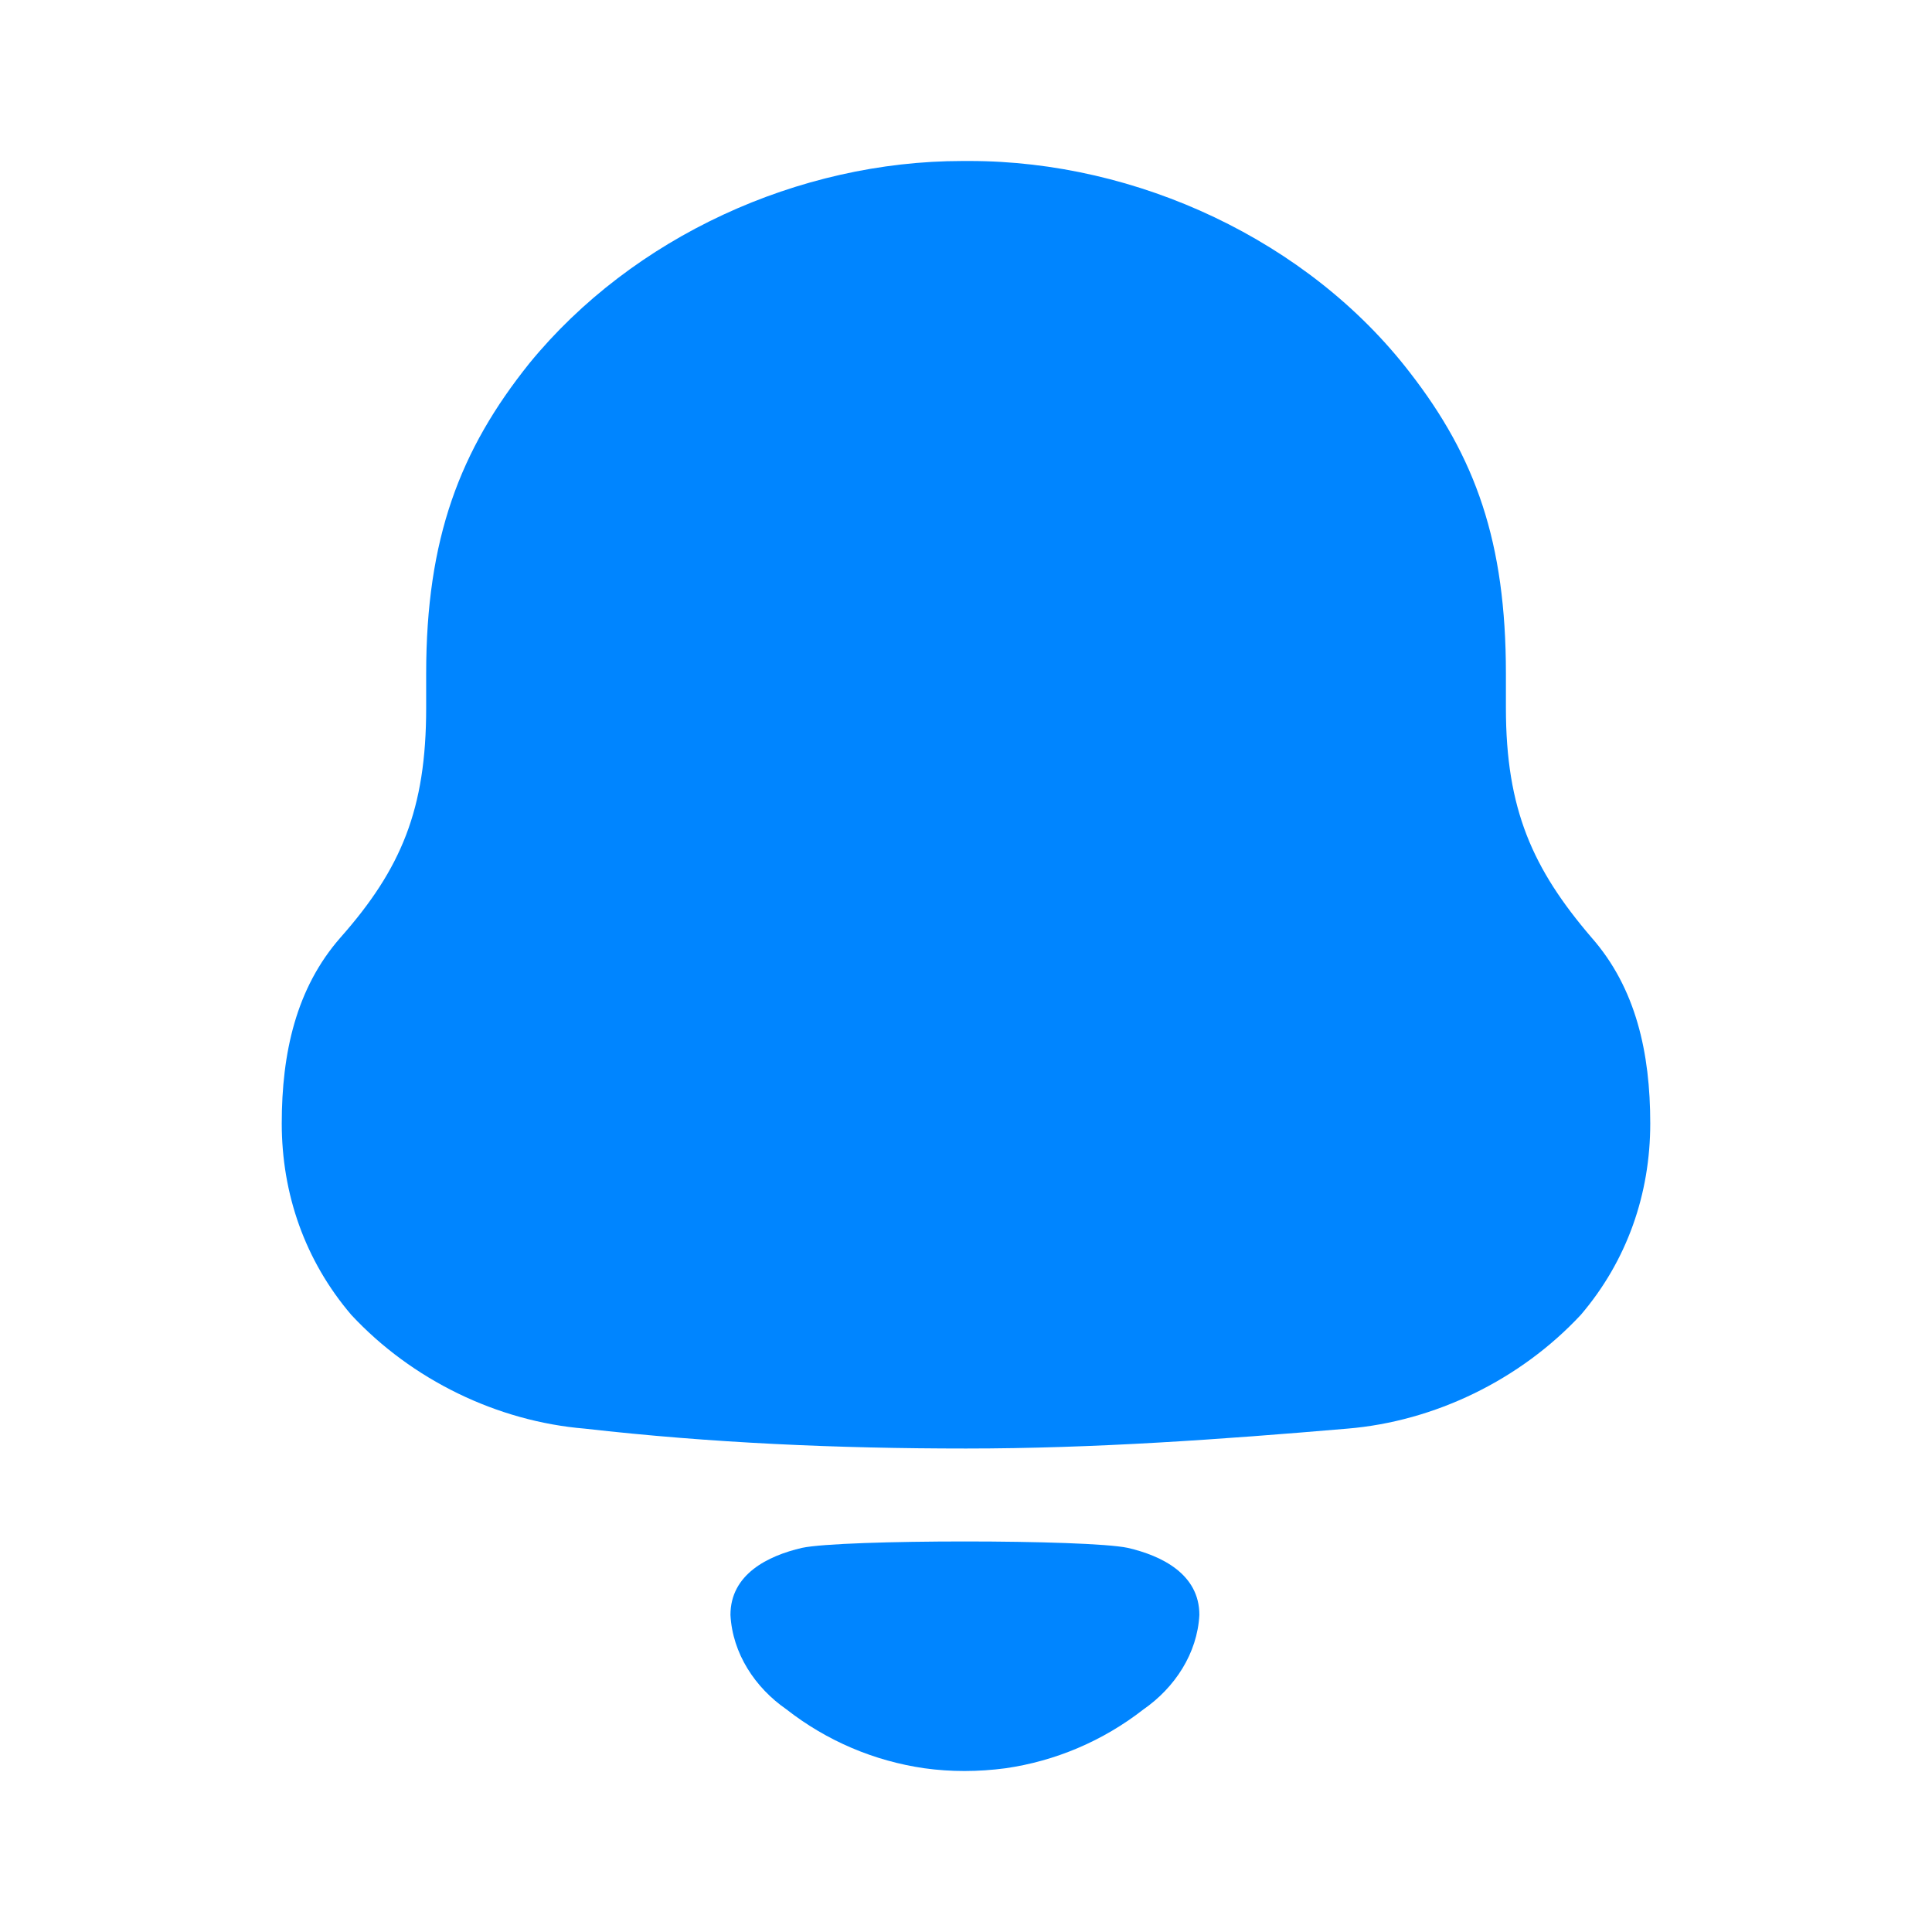
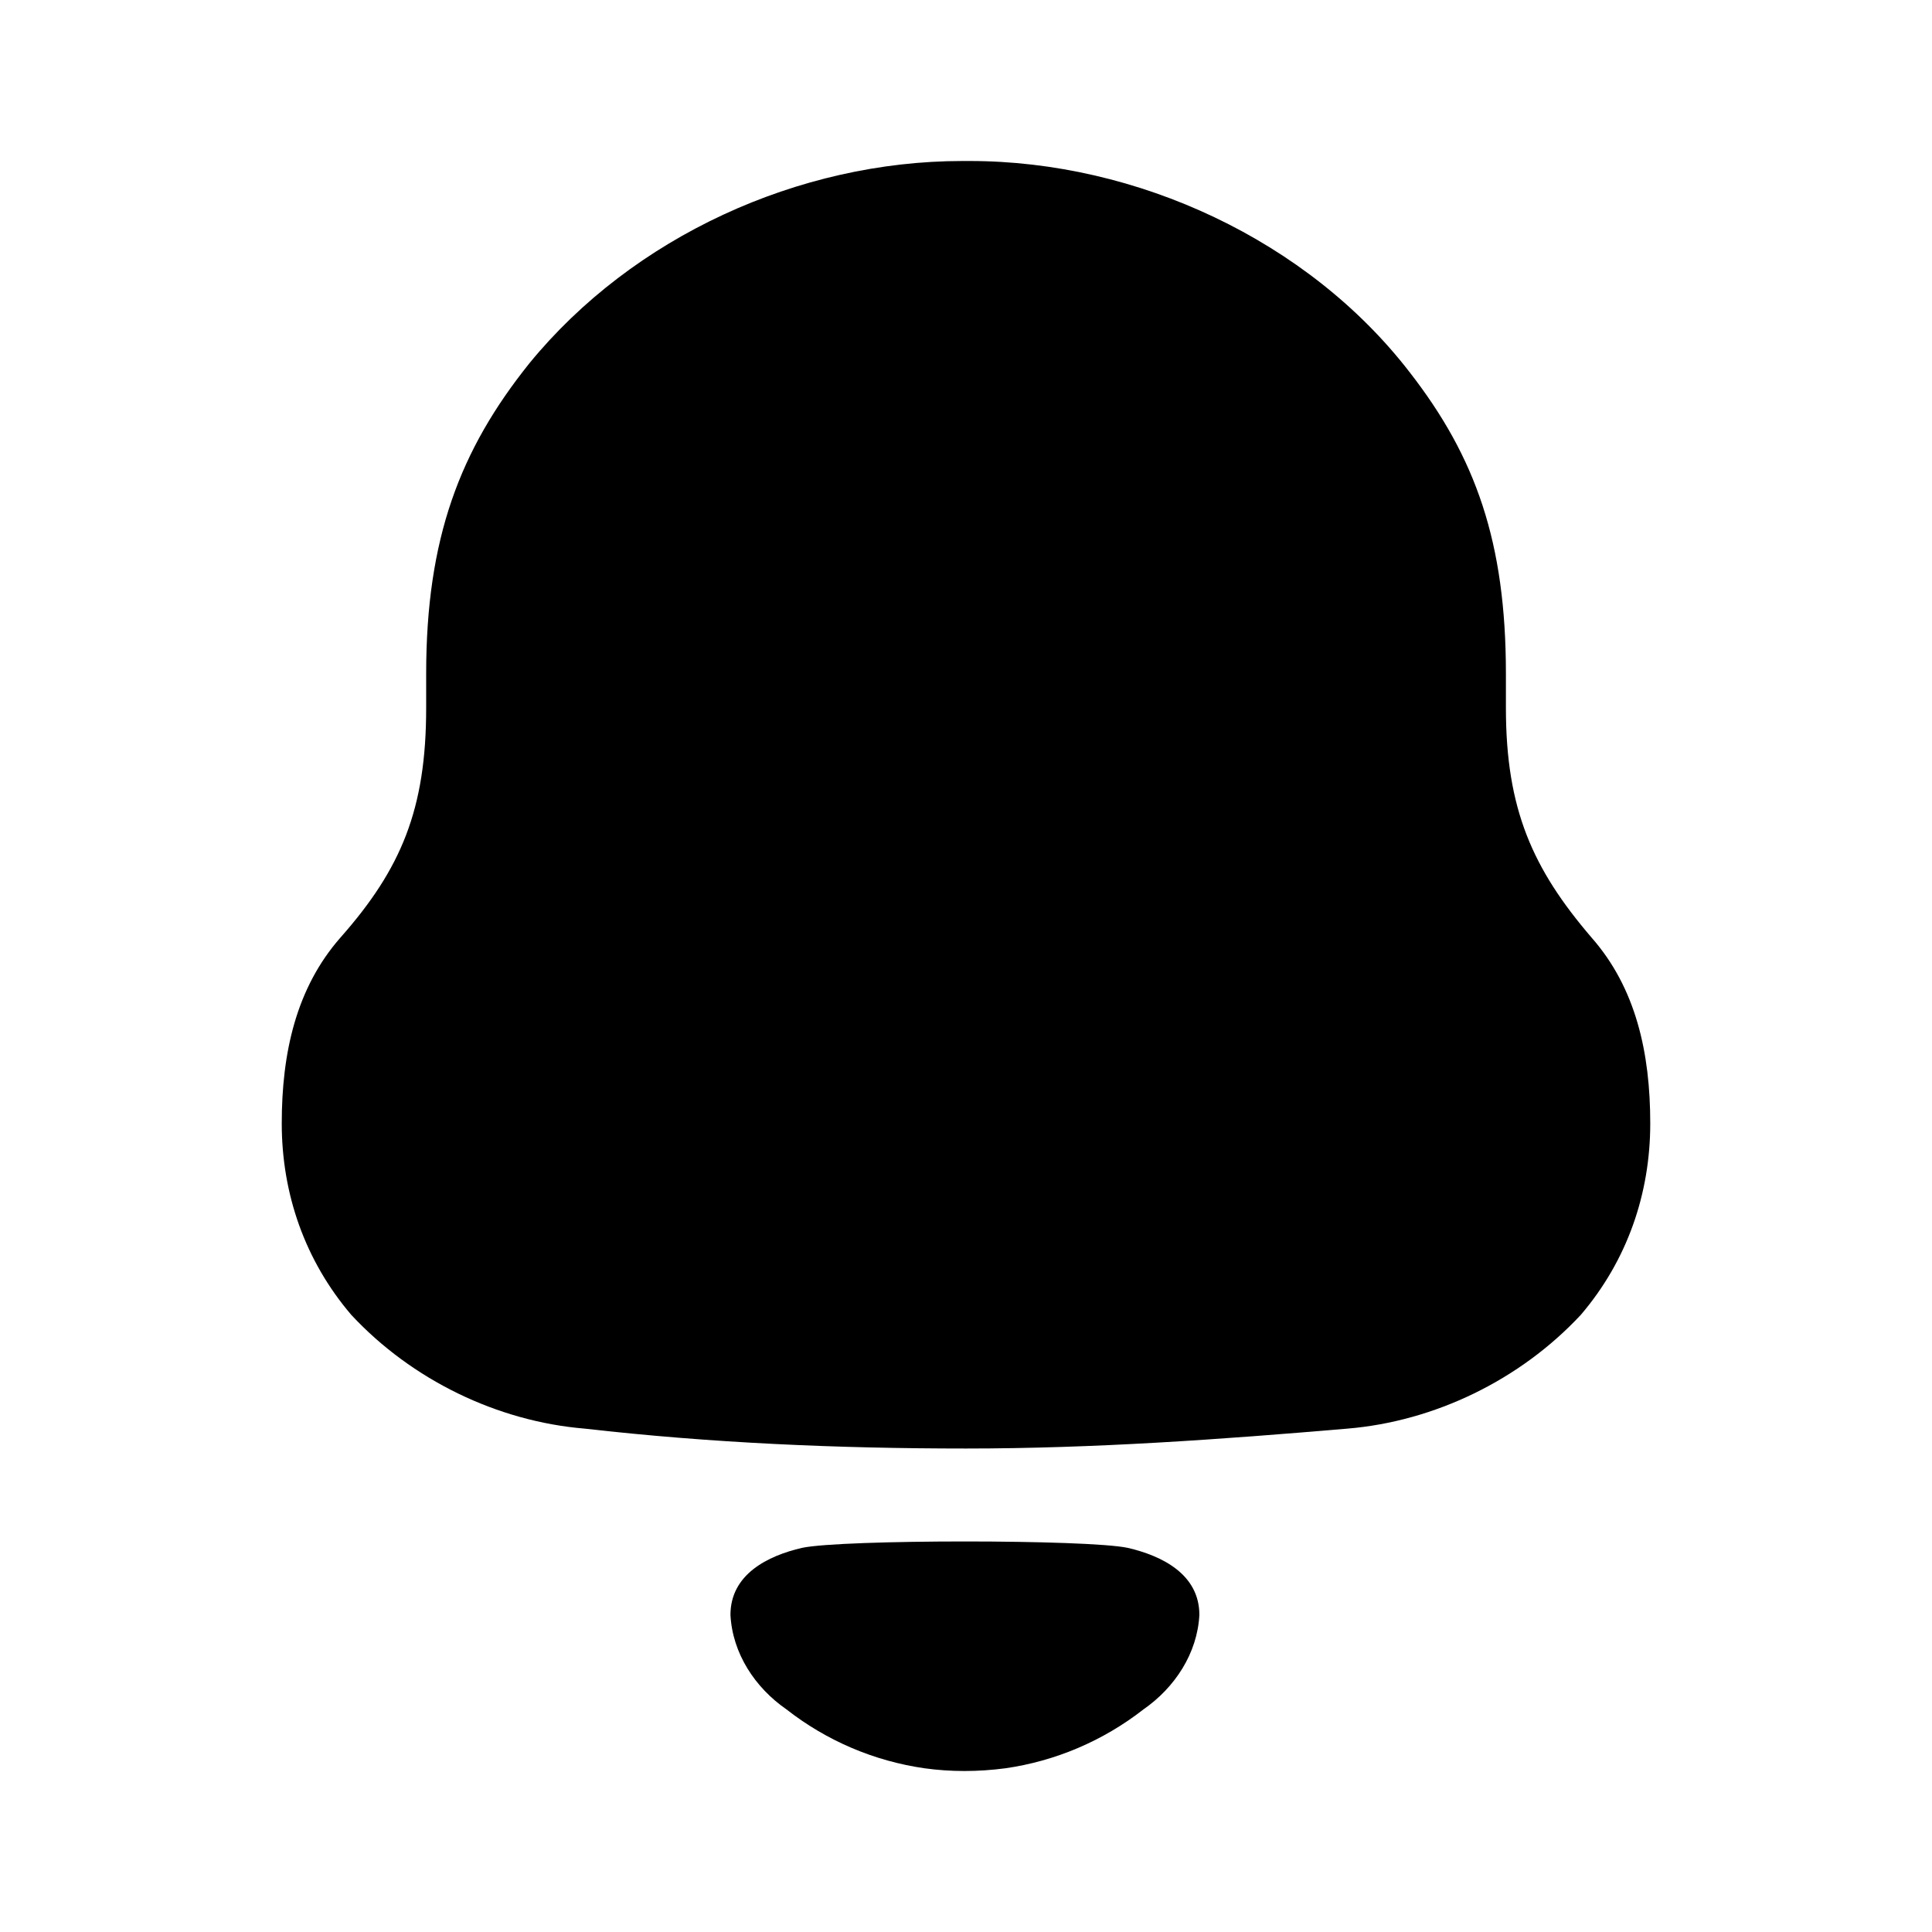
- <svg xmlns="http://www.w3.org/2000/svg" width="24" height="24" viewBox="0 0 24 24" fill="none">
-   <path fill-rule="evenodd" clip-rule="evenodd" d="M18.707 8.796C18.707 10.052 19.039 10.793 19.77 11.646C20.323 12.274 20.5 13.081 20.5 13.956C20.5 14.83 20.213 15.66 19.637 16.334C18.884 17.142 17.822 17.657 16.737 17.747C15.166 17.881 13.594 17.994 12.001 17.994C10.406 17.994 8.835 17.926 7.264 17.747C6.178 17.657 5.116 17.142 4.364 16.334C3.788 15.66 3.5 14.83 3.5 13.956C3.5 13.081 3.678 12.274 4.23 11.646C4.984 10.793 5.294 10.052 5.294 8.796V8.37C5.294 6.688 5.713 5.589 6.577 4.512C7.861 2.942 9.919 2 11.956 2H12.045C14.125 2 16.25 2.987 17.512 4.625C18.331 5.679 18.707 6.733 18.707 8.37V8.796ZM9.074 20.061C9.074 19.557 9.536 19.327 9.963 19.228C10.463 19.122 13.509 19.122 14.009 19.228C14.437 19.327 14.899 19.557 14.899 20.061C14.874 20.54 14.593 20.965 14.204 21.235C13.7 21.628 13.109 21.877 12.491 21.966C12.149 22.011 11.813 22.012 11.483 21.966C10.864 21.877 10.272 21.628 9.769 21.234C9.38 20.965 9.099 20.54 9.074 20.061Z" fill="#0085FF" />
+ <svg xmlns="http://www.w3.org/2000/svg" viewBox="0 0 24 24" fill="currentColor">
+   <path fill-rule="evenodd" clip-rule="evenodd" d="M18.707 8.796C18.707 10.052 19.039 10.793 19.77 11.646C20.323 12.274 20.5 13.081 20.5 13.956C20.5 14.83 20.213 15.66 19.637 16.334C18.884 17.142 17.822 17.657 16.737 17.747C15.166 17.881 13.594 17.994 12.001 17.994C10.406 17.994 8.835 17.926 7.264 17.747C6.178 17.657 5.116 17.142 4.364 16.334C3.788 15.66 3.5 14.83 3.5 13.956C3.5 13.081 3.678 12.274 4.23 11.646C4.984 10.793 5.294 10.052 5.294 8.796V8.37C5.294 6.688 5.713 5.589 6.577 4.512C7.861 2.942 9.919 2 11.956 2H12.045C14.125 2 16.25 2.987 17.512 4.625C18.331 5.679 18.707 6.733 18.707 8.37V8.796ZM9.074 20.061C9.074 19.557 9.536 19.327 9.963 19.228C10.463 19.122 13.509 19.122 14.009 19.228C14.437 19.327 14.899 19.557 14.899 20.061C14.874 20.54 14.593 20.965 14.204 21.235C13.7 21.628 13.109 21.877 12.491 21.966C12.149 22.011 11.813 22.012 11.483 21.966C10.864 21.877 10.272 21.628 9.769 21.234C9.38 20.965 9.099 20.54 9.074 20.061Z" fill="currentColor" />
</svg>
